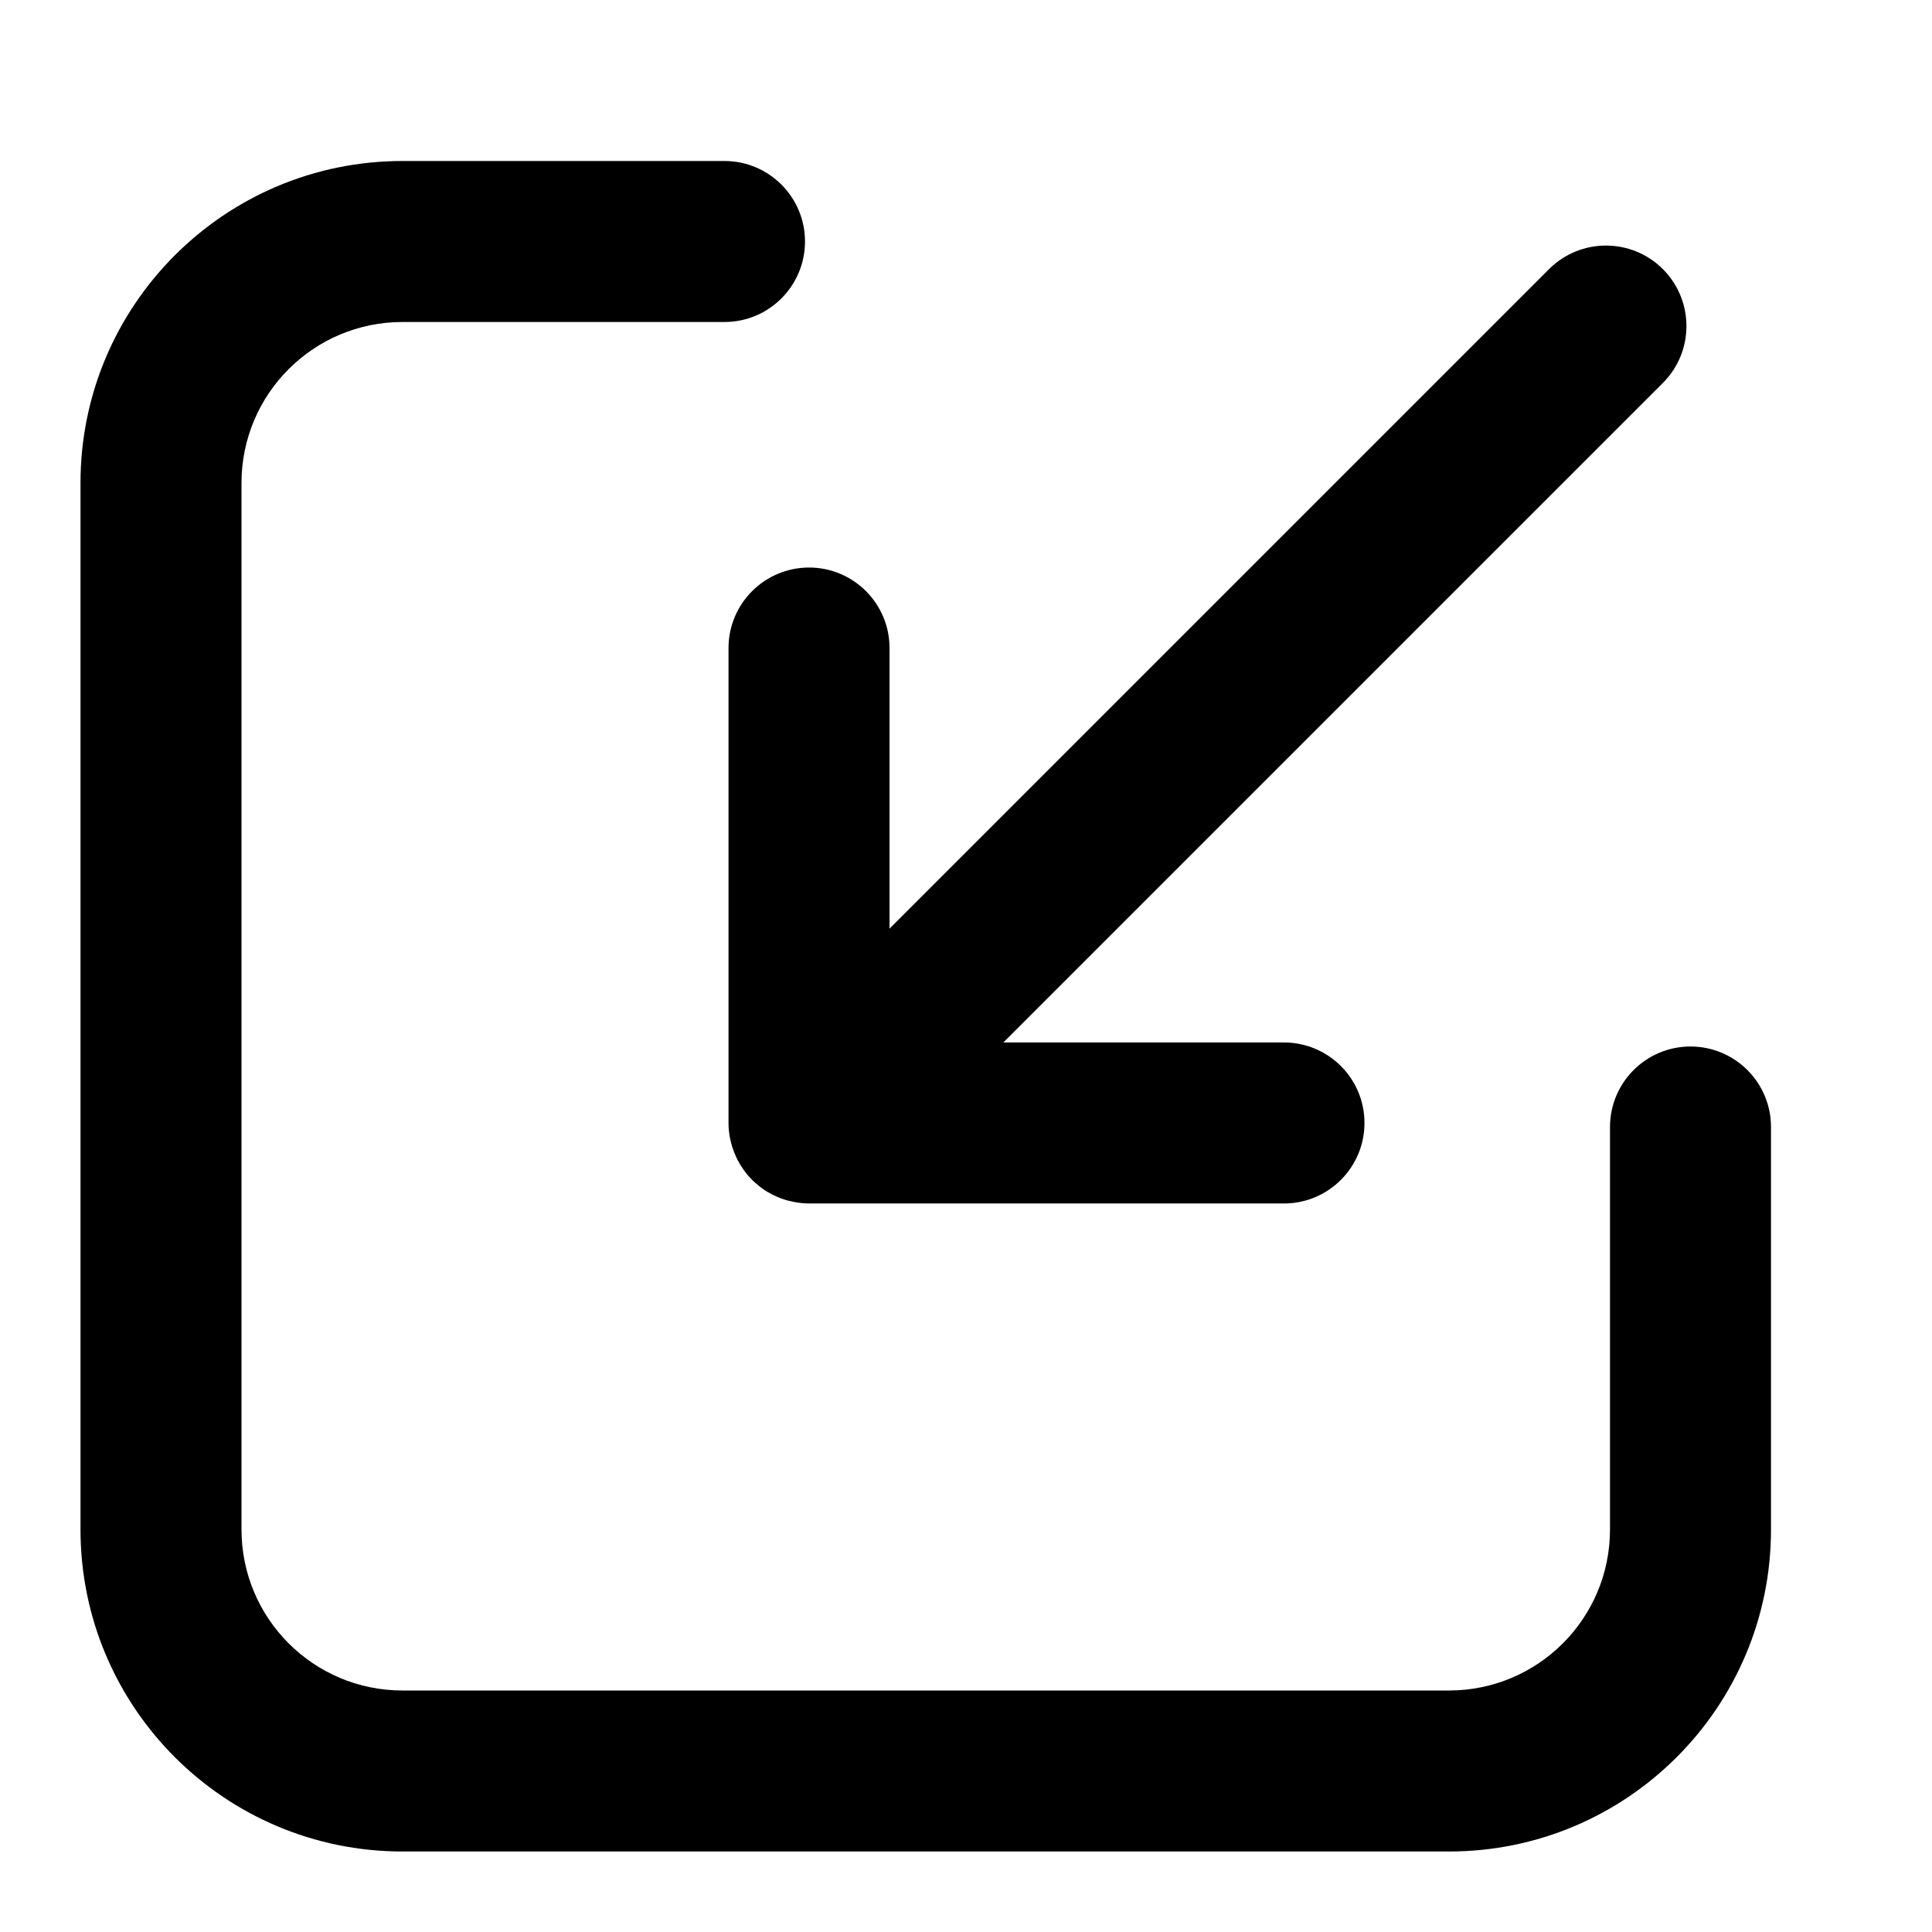
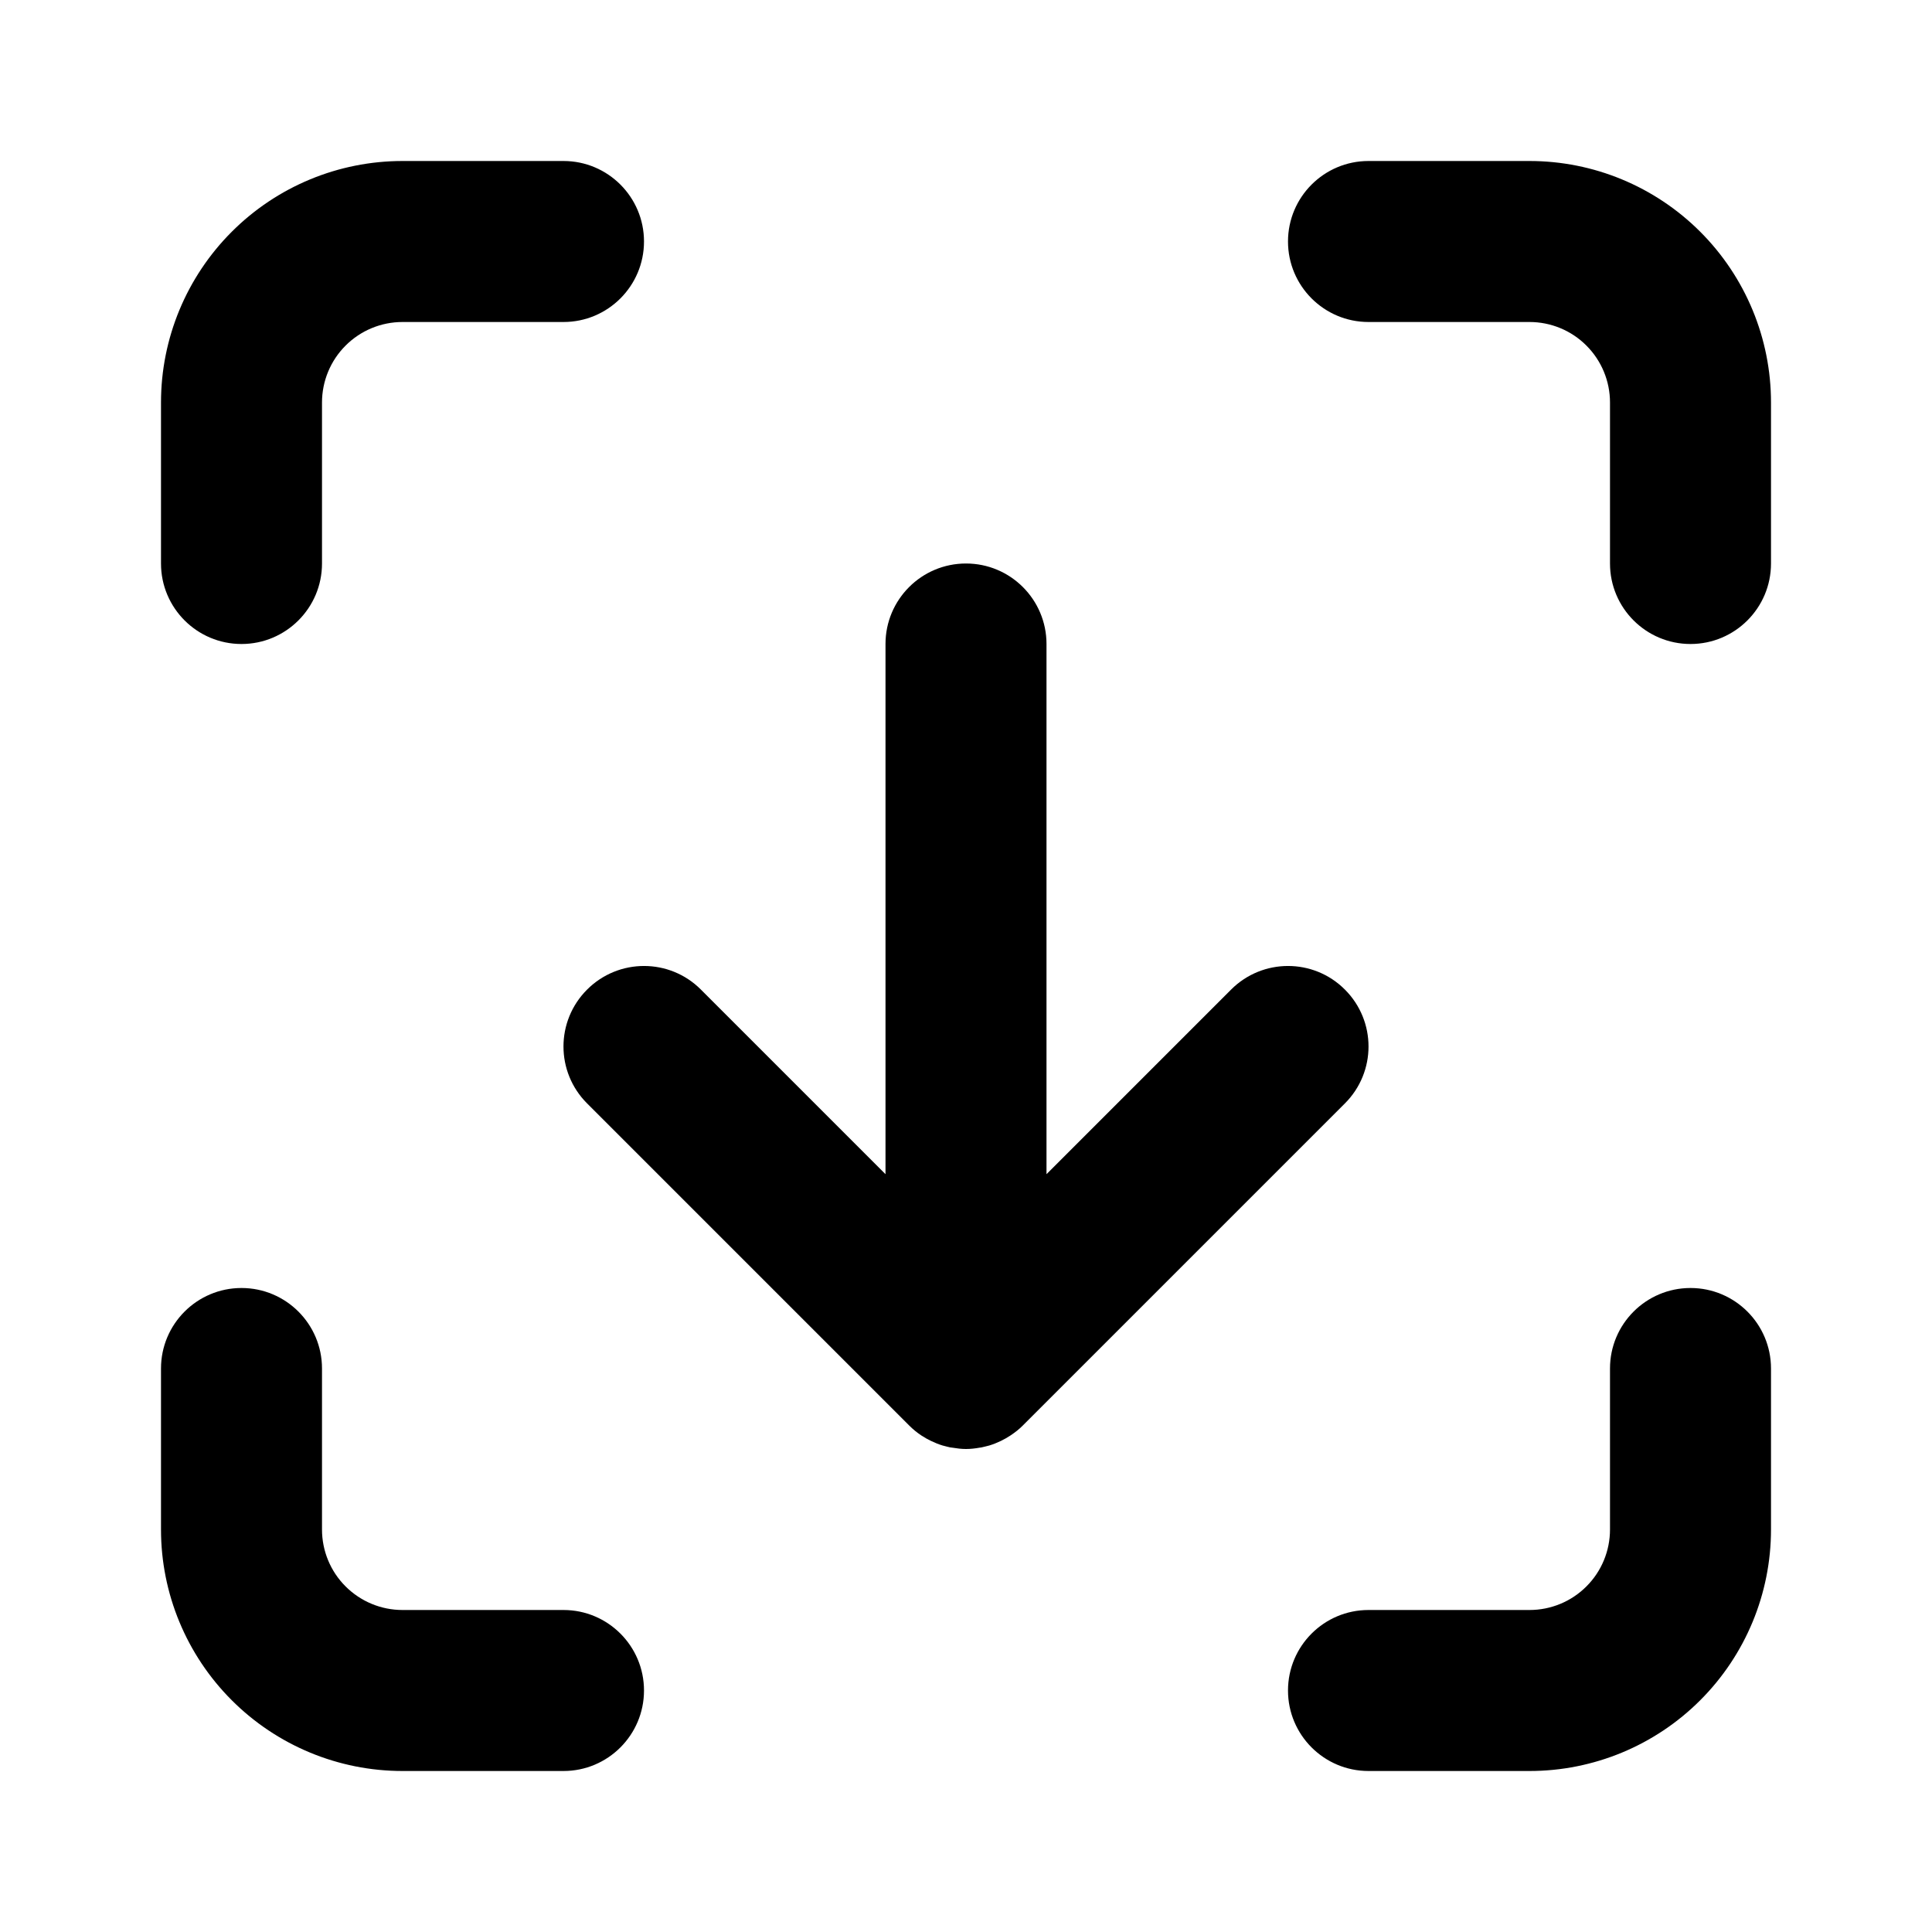
<svg xmlns="http://www.w3.org/2000/svg" width="24" height="24" viewBox="0 0 24 24" fill="none">
-   <path d="M9 2C9.552 2 10 2.448 10 3C10 3.552 9.552 4 9 4H5C3.895 4 3 4.895 3 6V19C3 20.105 3.895 21 5 21H18C19.105 21 20 20.105 20 19V14C20 13.448 20.448 13 21 13C21.552 13 22 13.448 22 14V19C22 21.209 20.209 23 18 23H5C2.791 23 1 21.209 1 19V6C1 3.791 2.791 2 5 2H9Z" fill="currentColor" />
-   <path d="M9.329 14.642C9.317 14.629 9.305 14.616 9.293 14.603C9.282 14.59 9.27 14.576 9.26 14.562C9.252 14.553 9.246 14.543 9.239 14.533C9.228 14.518 9.217 14.502 9.207 14.486C9.201 14.477 9.195 14.467 9.189 14.457C9.154 14.398 9.126 14.335 9.104 14.27C9.07 14.17 9.05 14.062 9.05 13.95L9.05 8.05C9.05 7.498 9.498 7.051 10.05 7.05C10.602 7.05 11.05 7.498 11.05 8.05L11.05 11.536L19.243 3.343C19.633 2.953 20.266 2.953 20.657 3.343C21.047 3.734 21.047 4.367 20.657 4.757L12.464 12.95L15.95 12.95C16.502 12.95 16.95 13.398 16.95 13.95C16.95 14.502 16.502 14.95 15.95 14.95L10.05 14.95C9.969 14.95 9.889 14.939 9.81 14.919C9.787 14.914 9.765 14.908 9.743 14.901C9.676 14.879 9.611 14.851 9.55 14.815C9.535 14.806 9.52 14.798 9.505 14.789C9.496 14.783 9.487 14.776 9.478 14.77C9.463 14.759 9.449 14.749 9.435 14.738C9.421 14.727 9.407 14.715 9.394 14.703C9.381 14.693 9.37 14.682 9.358 14.671C9.353 14.666 9.348 14.662 9.343 14.657C9.338 14.652 9.334 14.647 9.329 14.642Z" fill="currentColor" />
+   <path d="M3 16C3.552 16 4 16.448 4 17V19C4 19.265 4.105 19.52 4.293 19.707C4.481 19.895 4.735 20 5 20H7C7.552 20 8 20.448 8 21C8 21.552 7.552 22 7 22H5C4.204 22 3.442 21.684 2.879 21.121C2.316 20.558 2 19.796 2 19V17C2 16.448 2.448 16 3 16ZM21 16C21.552 16 22 16.448 22 17V19C22 19.796 21.684 20.558 21.121 21.121C20.558 21.684 19.796 22 19 22H17C16.448 22 16 21.552 16 21C16 20.448 16.448 20 17 20H19C19.265 20 19.52 19.895 19.707 19.707C19.895 19.52 20 19.265 20 19V17C20 16.448 20.448 16 21 16ZM12 7C12.552 7 13 7.448 13 8V14.586L15.293 12.293C15.684 11.902 16.317 11.902 16.707 12.293C17.098 12.684 17.098 13.316 16.707 13.707L12.707 17.707C12.661 17.754 12.609 17.794 12.554 17.831C12.515 17.857 12.474 17.88 12.433 17.9C12.387 17.922 12.34 17.941 12.291 17.956C12.274 17.961 12.257 17.965 12.24 17.969C12.225 17.973 12.209 17.977 12.193 17.98C12.186 17.982 12.179 17.982 12.172 17.983C12.116 17.993 12.059 18 12 18C11.943 18 11.888 17.993 11.834 17.984C11.824 17.983 11.813 17.982 11.803 17.98C11.791 17.977 11.78 17.974 11.769 17.972C11.748 17.967 11.727 17.962 11.707 17.956C11.658 17.941 11.612 17.922 11.566 17.9C11.527 17.881 11.488 17.86 11.45 17.835C11.393 17.798 11.341 17.755 11.293 17.707L7.293 13.707C6.902 13.316 6.902 12.684 7.293 12.293C7.684 11.902 8.317 11.902 8.707 12.293L11 14.586V8C11 7.448 11.448 7 12 7ZM7 2C7.552 2 8 2.448 8 3C8 3.552 7.552 4 7 4H5C4.735 4 4.481 4.105 4.293 4.293C4.105 4.481 4 4.735 4 5V7C4 7.552 3.552 8 3 8C2.448 8 2 7.552 2 7V5C2 4.204 2.316 3.442 2.879 2.879C3.442 2.316 4.204 2 5 2H7ZM19 2C19.796 2 20.558 2.316 21.121 2.879C21.684 3.442 22 4.204 22 5V7C22 7.552 21.552 8 21 8C20.448 8 20 7.552 20 7V5C20 4.735 19.895 4.481 19.707 4.293C19.52 4.105 19.265 4 19 4H17C16.448 4 16 3.552 16 3C16 2.448 16.448 2 17 2H19Z" fill="currentColor" />
</svg>
